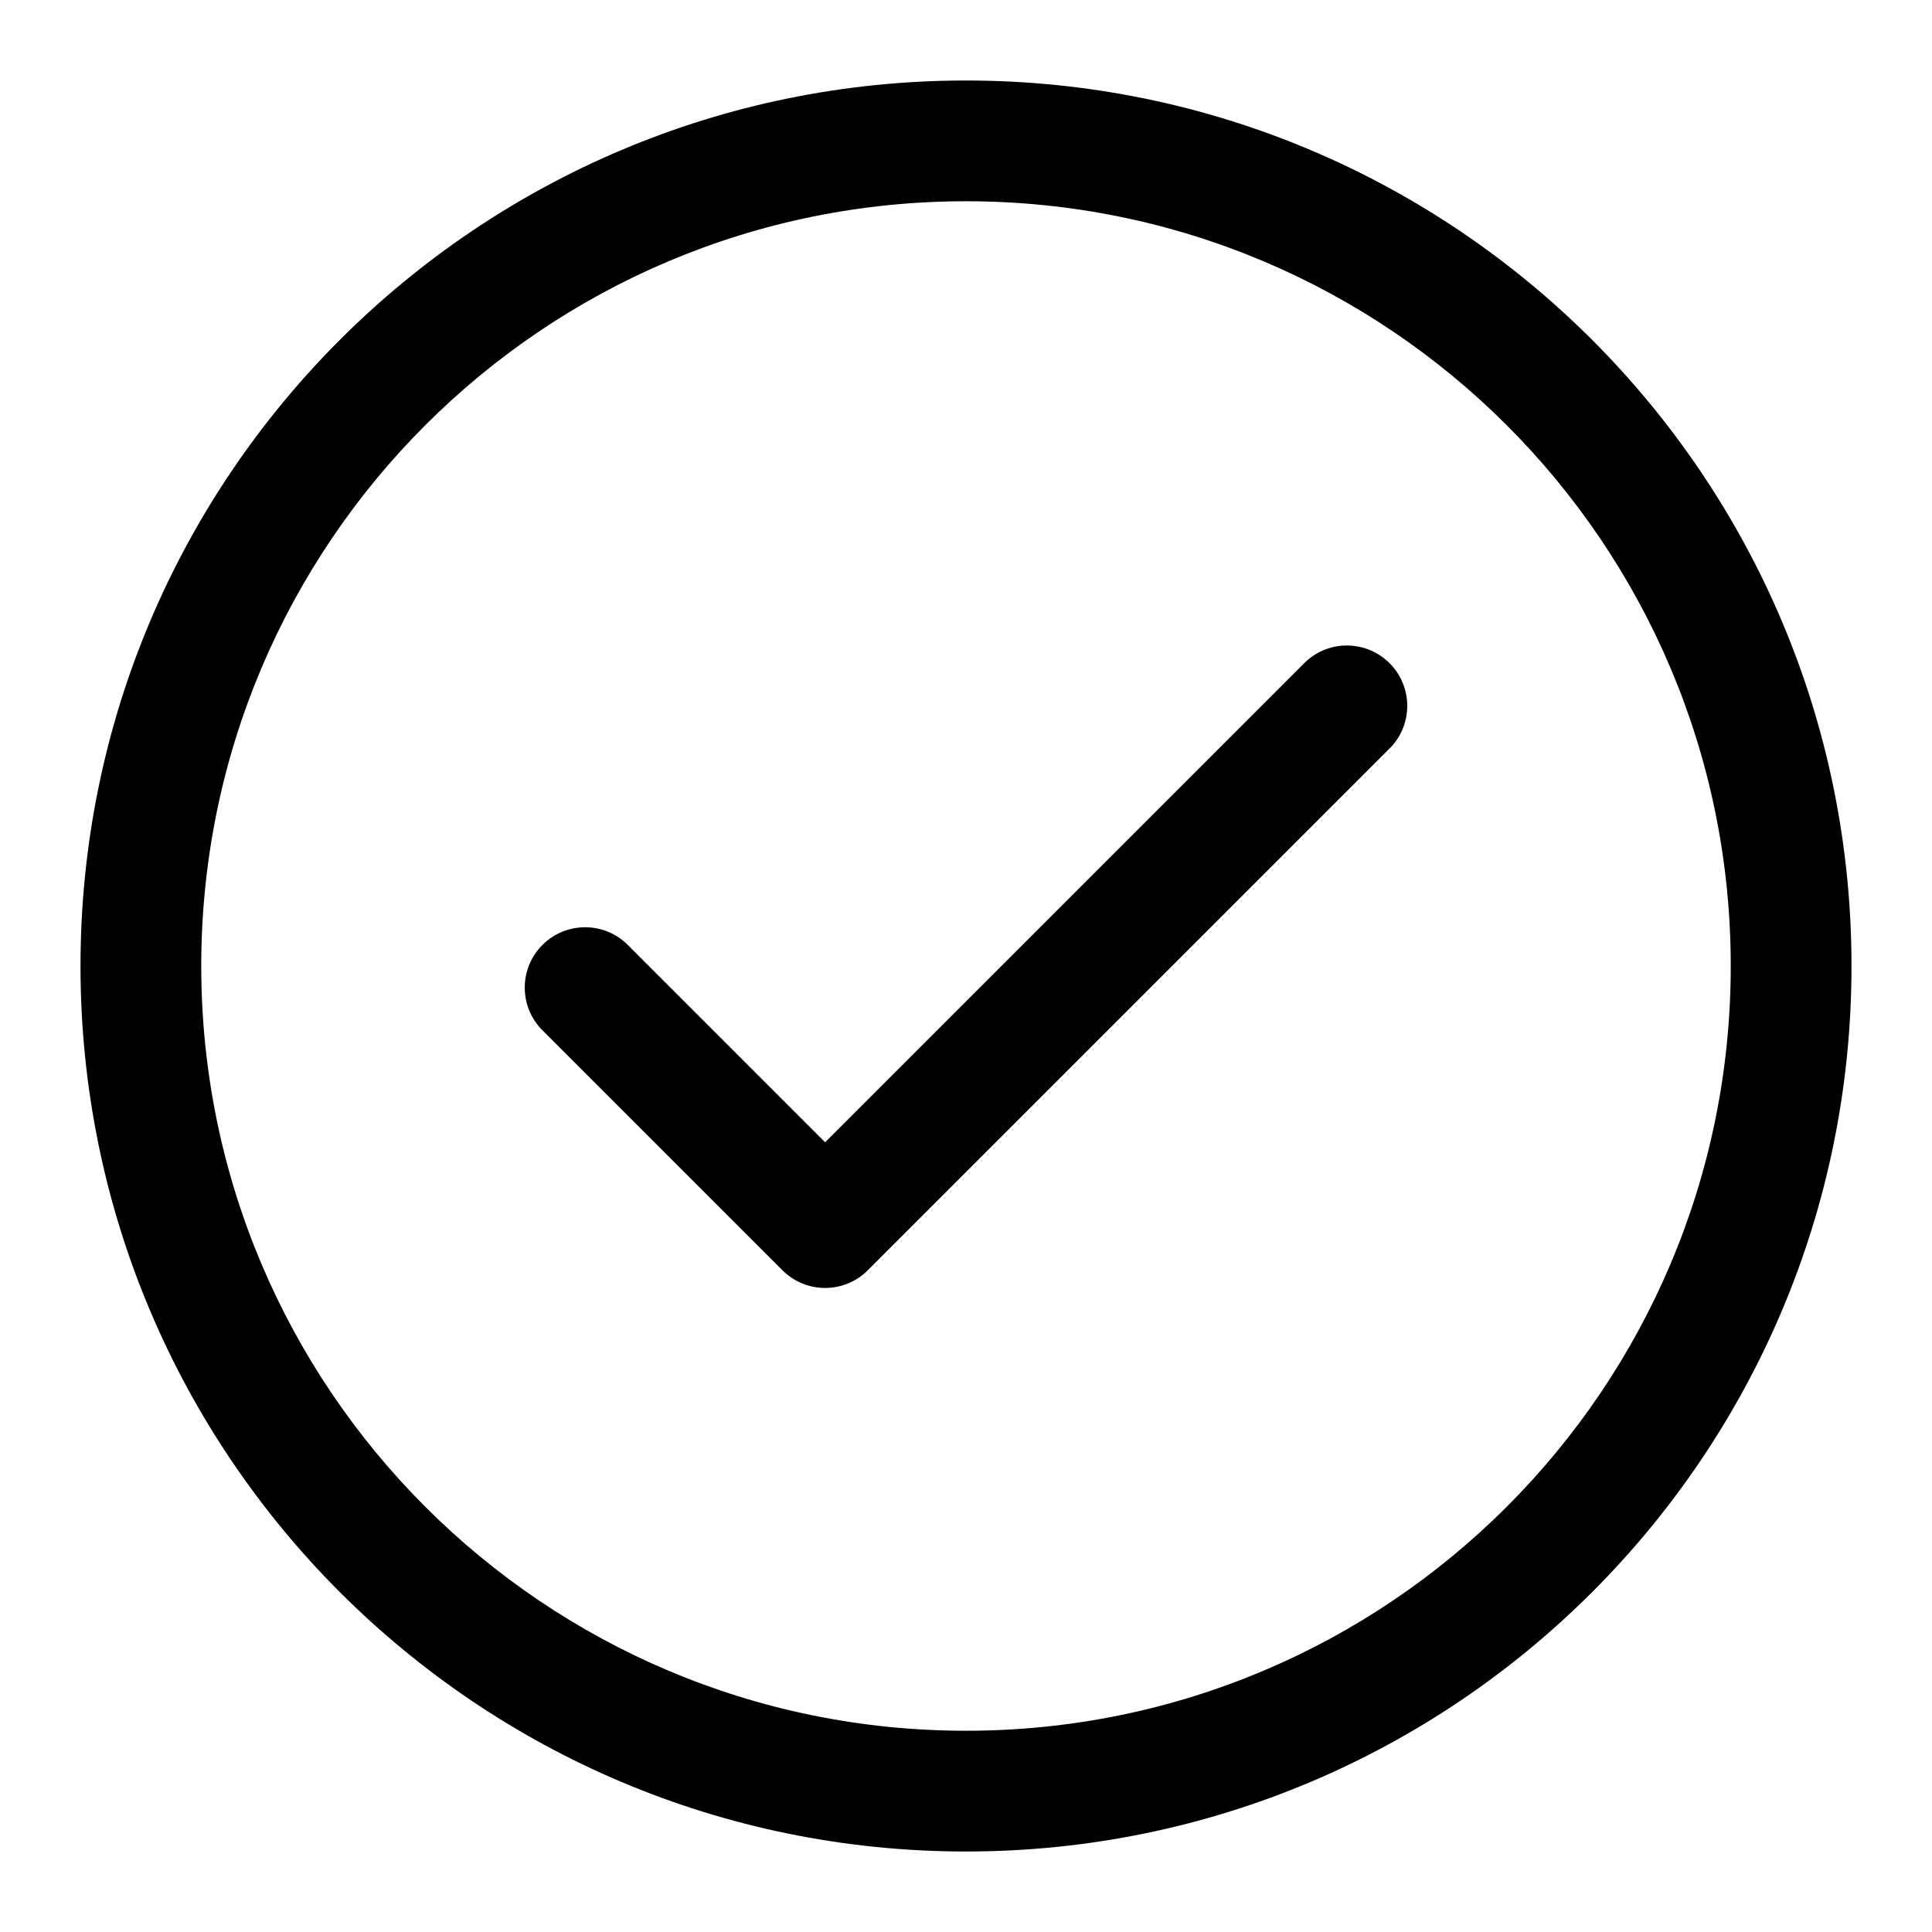
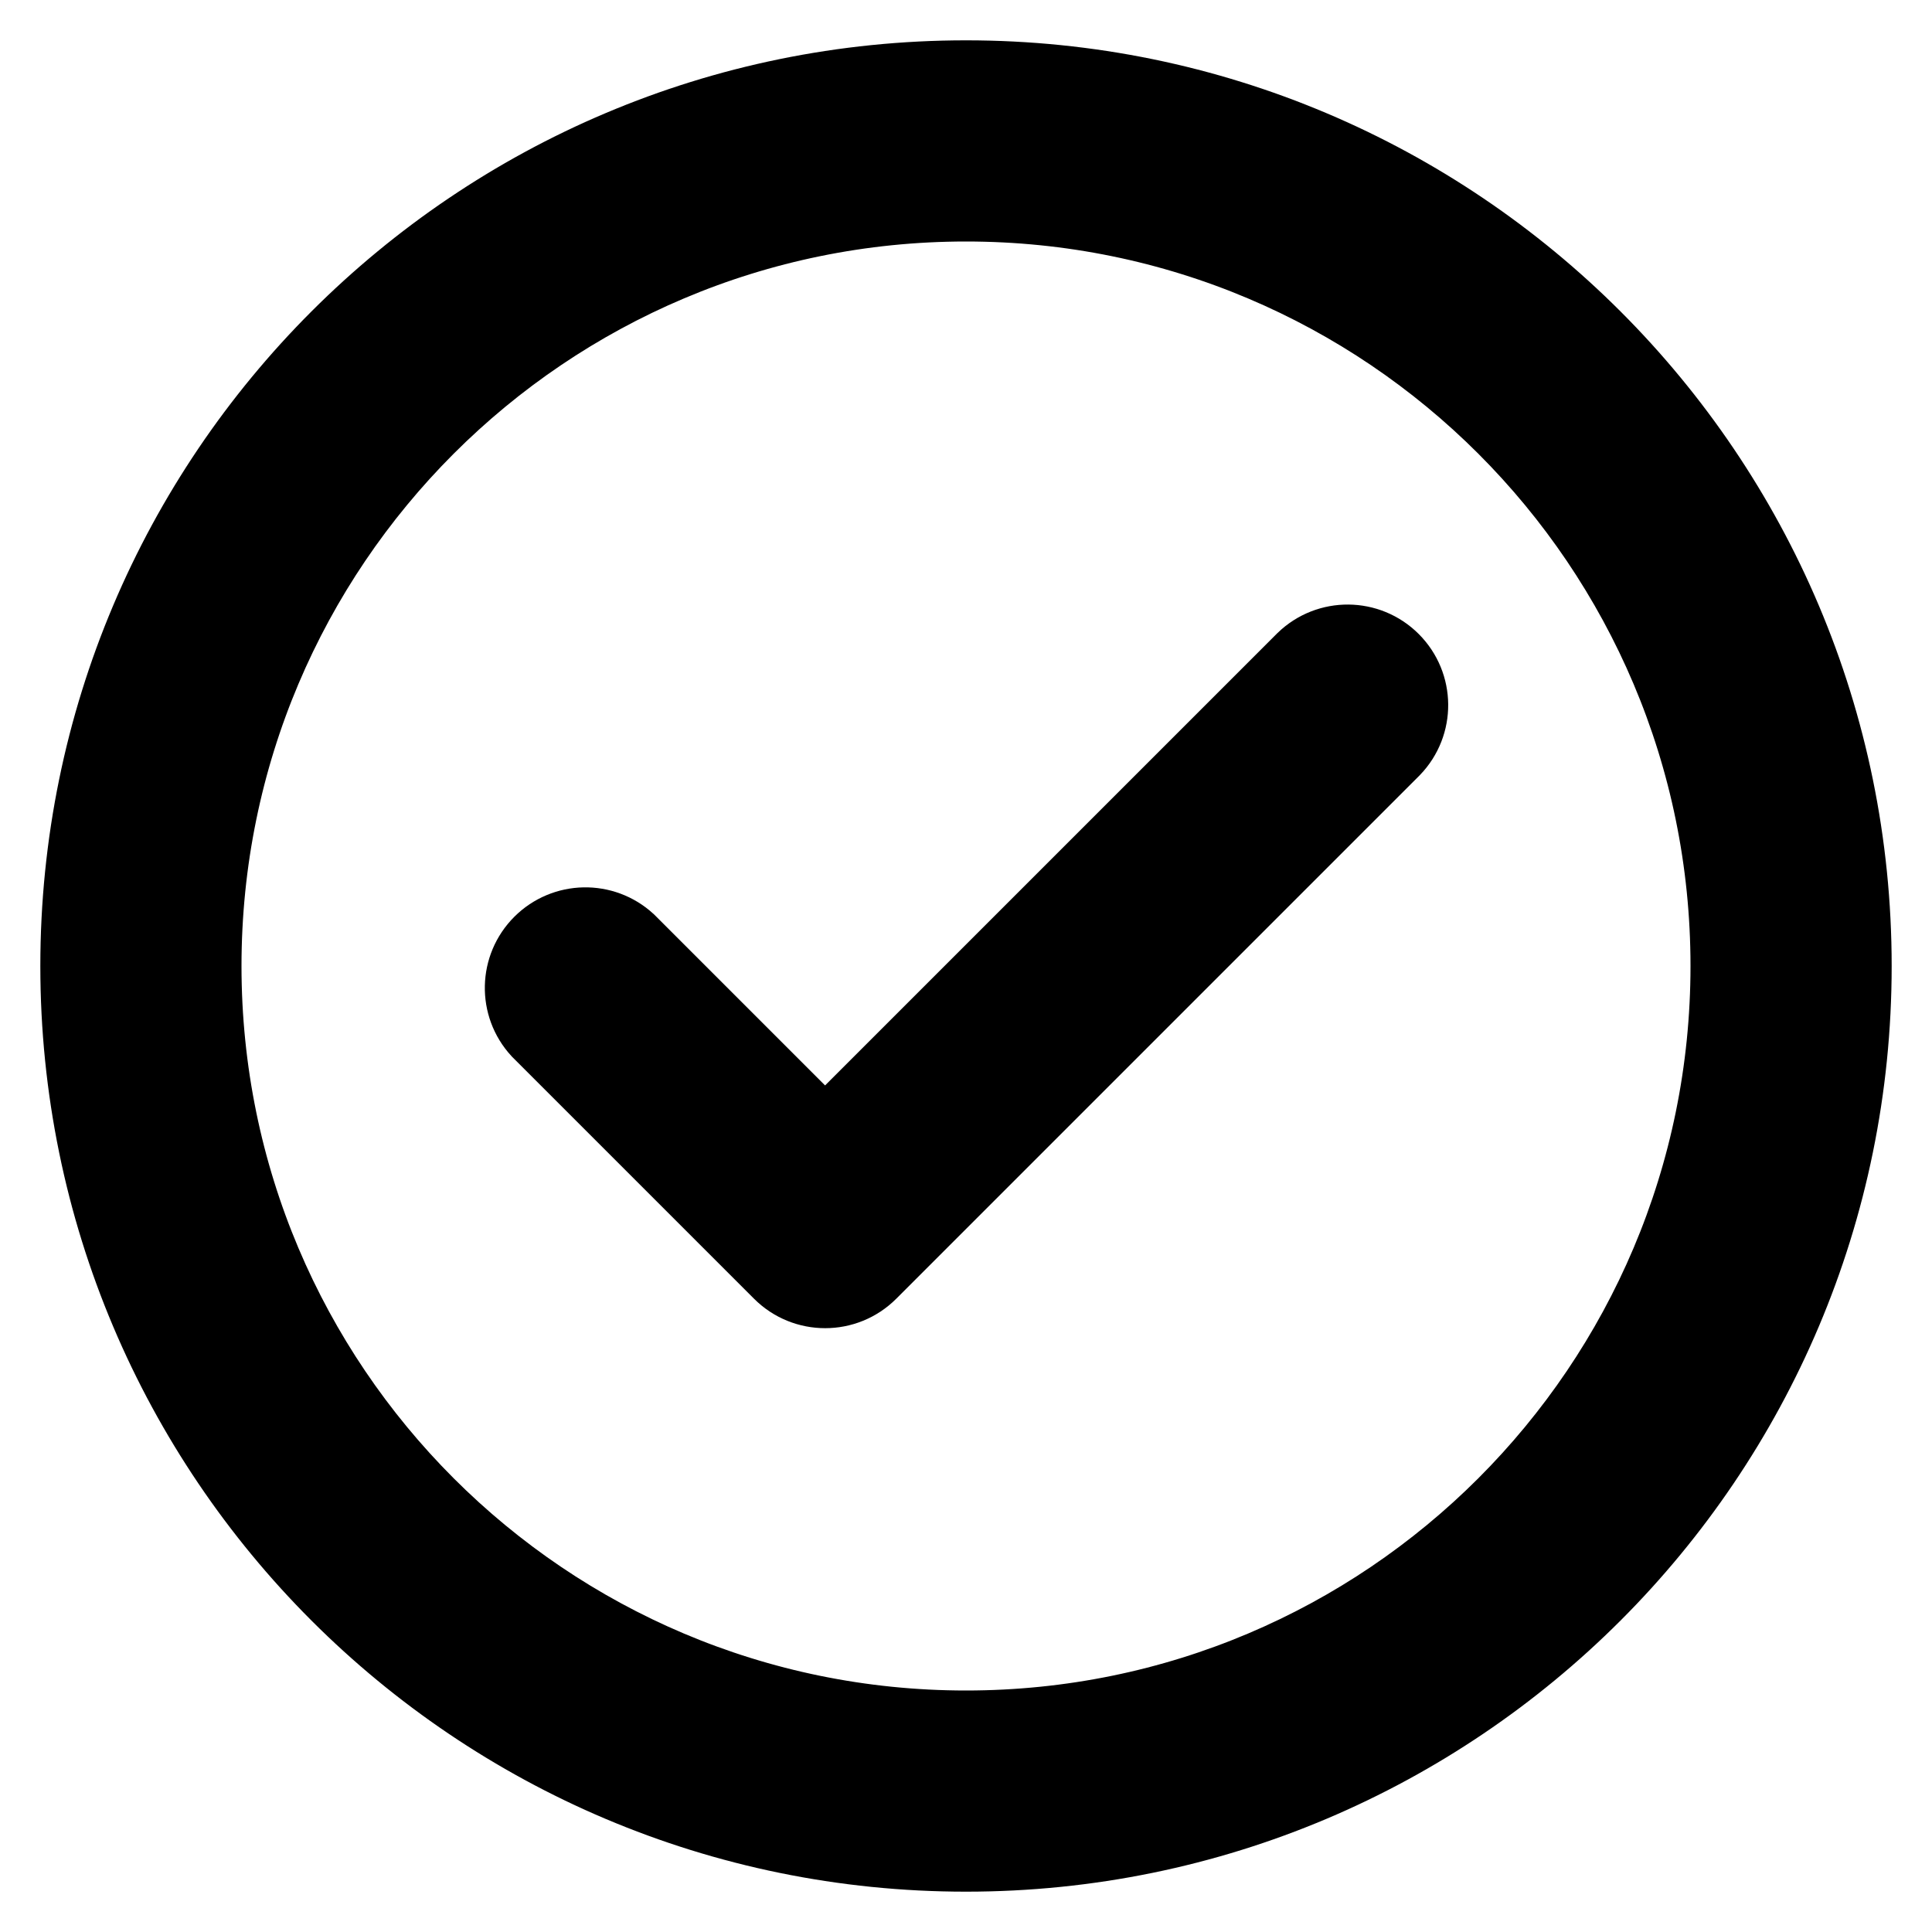
- <svg xmlns="http://www.w3.org/2000/svg" width="24" height="24" viewBox="0 0 24 24">
-   <path fill="currentColor" d="M17.28 9.28a.75.75 0 0 0-1.06-1.06l-5.97 5.97l-2.47-2.47a.75.75 0 0 0-1.06 1.06l3 3a.75.75 0 0 0 1.06 0l6.5-6.5Z" />
-   <path fill="currentColor" d="M12 1c6.075 0 11 4.925 11 11s-4.925 11-11 11S1 18.075 1 12S5.925 1 12 1ZM2.5 12a9.5 9.5 0 0 0 9.5 9.5a9.5 9.5 0 0 0 9.5-9.5A9.5 9.5 0 0 0 12 2.5A9.5 9.5 0 0 0 2.5 12Z" />
+ <svg xmlns="http://www.w3.org/2000/svg" viewBox="0 0 16 16">
+   <g fill="currentColor" stroke="#000" stroke-width=".666">
+     <path d="M11.52 6.187a.5.5 0 0 0-.707-.707l-3.98 3.98-1.646-1.646a.5.5 0 0 0-.707.706l2 2a.5.5 0 0 0 .707 0z" />
+     <path d="M8 .667a7.333 7.333 0 1 1 0 14.666A7.333 7.333 0 0 1 8 .667zM1.667 8A6.333 6.333 0 0 0 8 14.333 6.333 6.333 0 0 0 14.333 8 6.333 6.333 0 0 0 8 1.667 6.333 6.333 0 0 0 1.667 8z" />
+   </g>
</svg>
